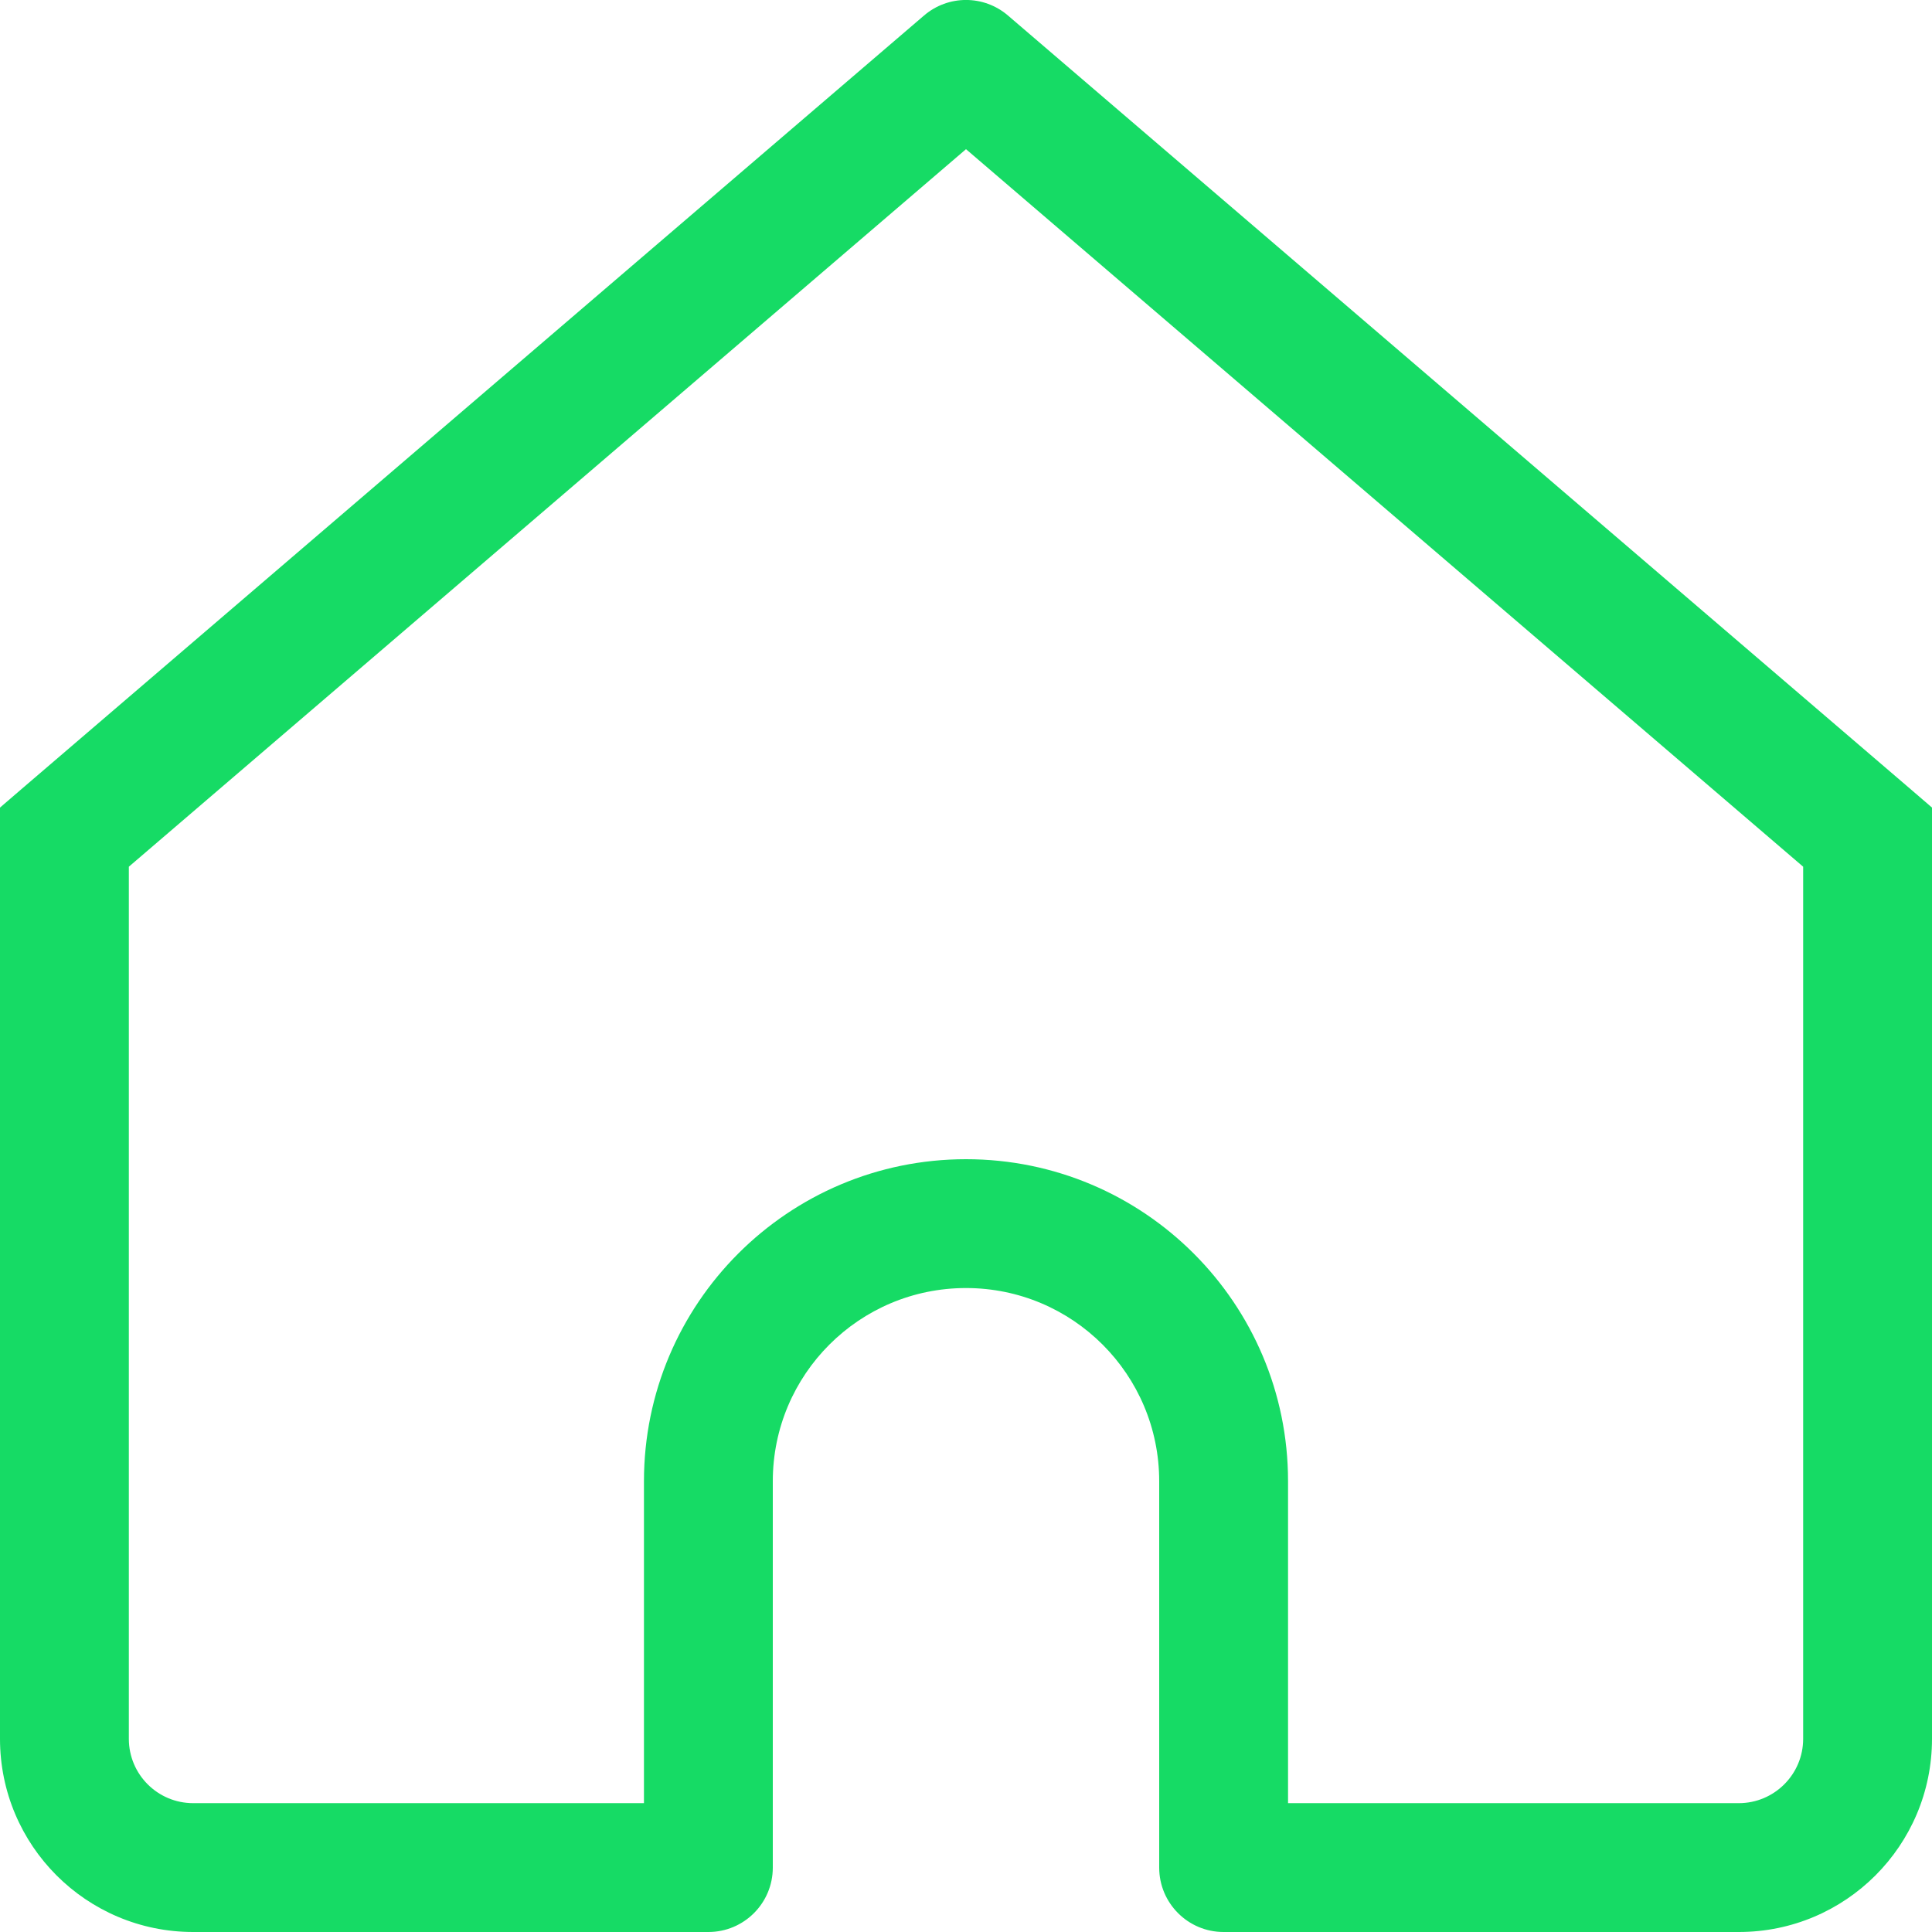
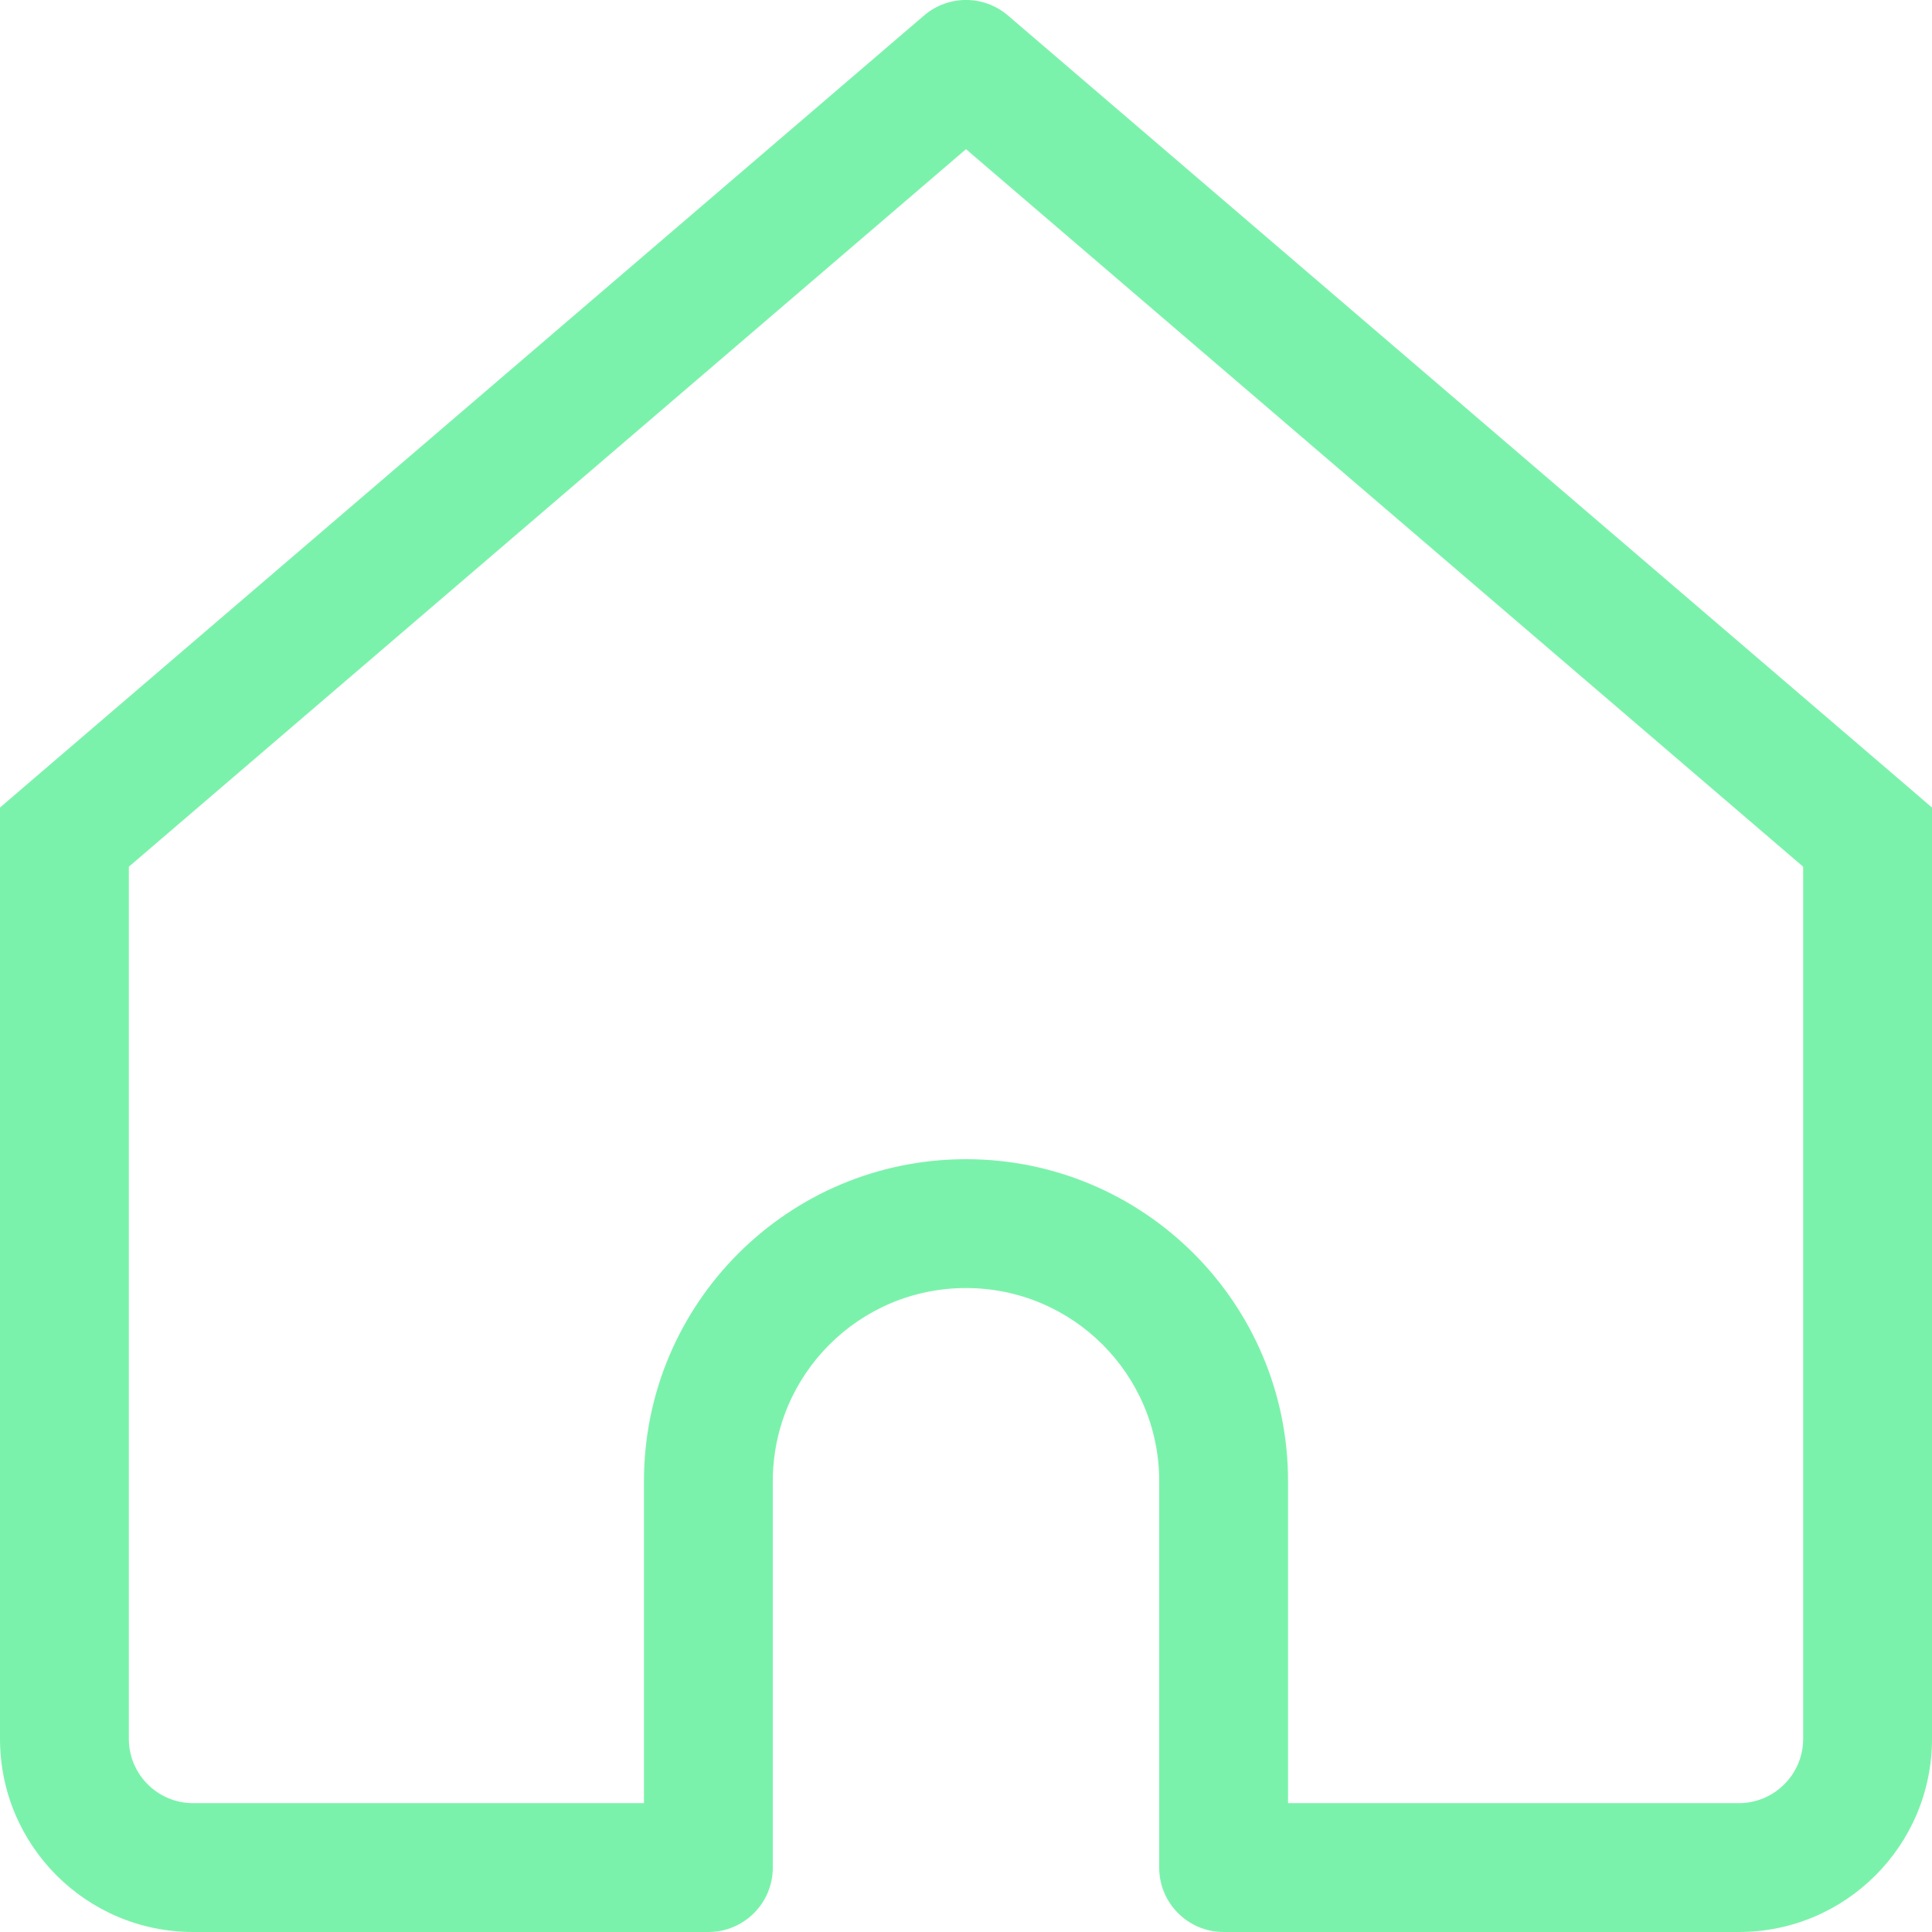
<svg xmlns="http://www.w3.org/2000/svg" width="16" height="16" viewBox="0 0 16 16" fill="none">
-   <path d="M8 0.533L8.347 0.128C8.147 -0.043 7.853 -0.043 7.653 0.128L8 0.533ZM0.533 6.933L0.186 6.528L0 6.688V6.933H0.533ZM5.867 15.467V16C6.161 16 6.4 15.761 6.4 15.467H5.867ZM10.133 15.467H9.6C9.6 15.761 9.839 16 10.133 16V15.467ZM15.467 6.933H16V6.688L15.814 6.528L15.467 6.933ZM1.6 16H5.867V14.933H1.6V16ZM15.814 6.528L8.347 0.128L7.653 0.938L15.12 7.338L15.814 6.528ZM7.653 0.128L0.186 6.528L0.88 7.338L8.347 0.938L7.653 0.128ZM6.4 15.467V12.267H5.333V15.467H6.4ZM9.6 12.267V15.467H10.667V12.267H9.6ZM10.133 16H14.4V14.933H10.133V16ZM16 14.4V6.933H14.933V14.4H16ZM0 6.933V14.4H1.067V6.933H0ZM8 10.667C8.884 10.667 9.6 11.383 9.6 12.267H10.667C10.667 10.794 9.473 9.6 8 9.6V10.667ZM8 9.6C6.527 9.6 5.333 10.794 5.333 12.267H6.4C6.4 11.383 7.116 10.667 8 10.667V9.6ZM14.4 16C15.284 16 16 15.284 16 14.4H14.933C14.933 14.694 14.694 14.933 14.4 14.933V16ZM1.6 14.933C1.305 14.933 1.067 14.694 1.067 14.4H0C0 15.284 0.716 16 1.6 16V14.933Z" fill="#16DB65" />
+   <path d="M8 0.533L8.347 0.128C8.147 -0.043 7.853 -0.043 7.653 0.128L8 0.533ZM0.533 6.933L0.186 6.528L0 6.688V6.933H0.533ZM5.867 15.467V16C6.161 16 6.4 15.761 6.4 15.467H5.867ZM10.133 15.467H9.6C9.6 15.761 9.839 16 10.133 16V15.467ZM15.467 6.933H16V6.688L15.814 6.528L15.467 6.933ZM1.6 16H5.867V14.933H1.6V16ZM15.814 6.528L8.347 0.128L7.653 0.938L15.12 7.338L15.814 6.528ZM7.653 0.128L0.186 6.528L0.88 7.338L8.347 0.938L7.653 0.128ZM6.4 15.467V12.267H5.333V15.467H6.4ZM9.6 12.267V15.467H10.667V12.267H9.6ZM10.133 16H14.4V14.933H10.133V16ZM16 14.4V6.933H14.933V14.4H16ZM0 6.933V14.4H1.067V6.933H0ZM8 10.667C8.884 10.667 9.6 11.383 9.6 12.267H10.667C10.667 10.794 9.473 9.6 8 9.6V10.667ZM8 9.6C6.527 9.6 5.333 10.794 5.333 12.267H6.4C6.4 11.383 7.116 10.667 8 10.667V9.6ZM14.4 16C15.284 16 16 15.284 16 14.4H14.933C14.933 14.694 14.694 14.933 14.4 14.933V16ZM1.6 14.933C1.305 14.933 1.067 14.694 1.067 14.4H0C0 15.284 0.716 16 1.6 16V14.933Z" fill="#7BF2AB" />
</svg>
